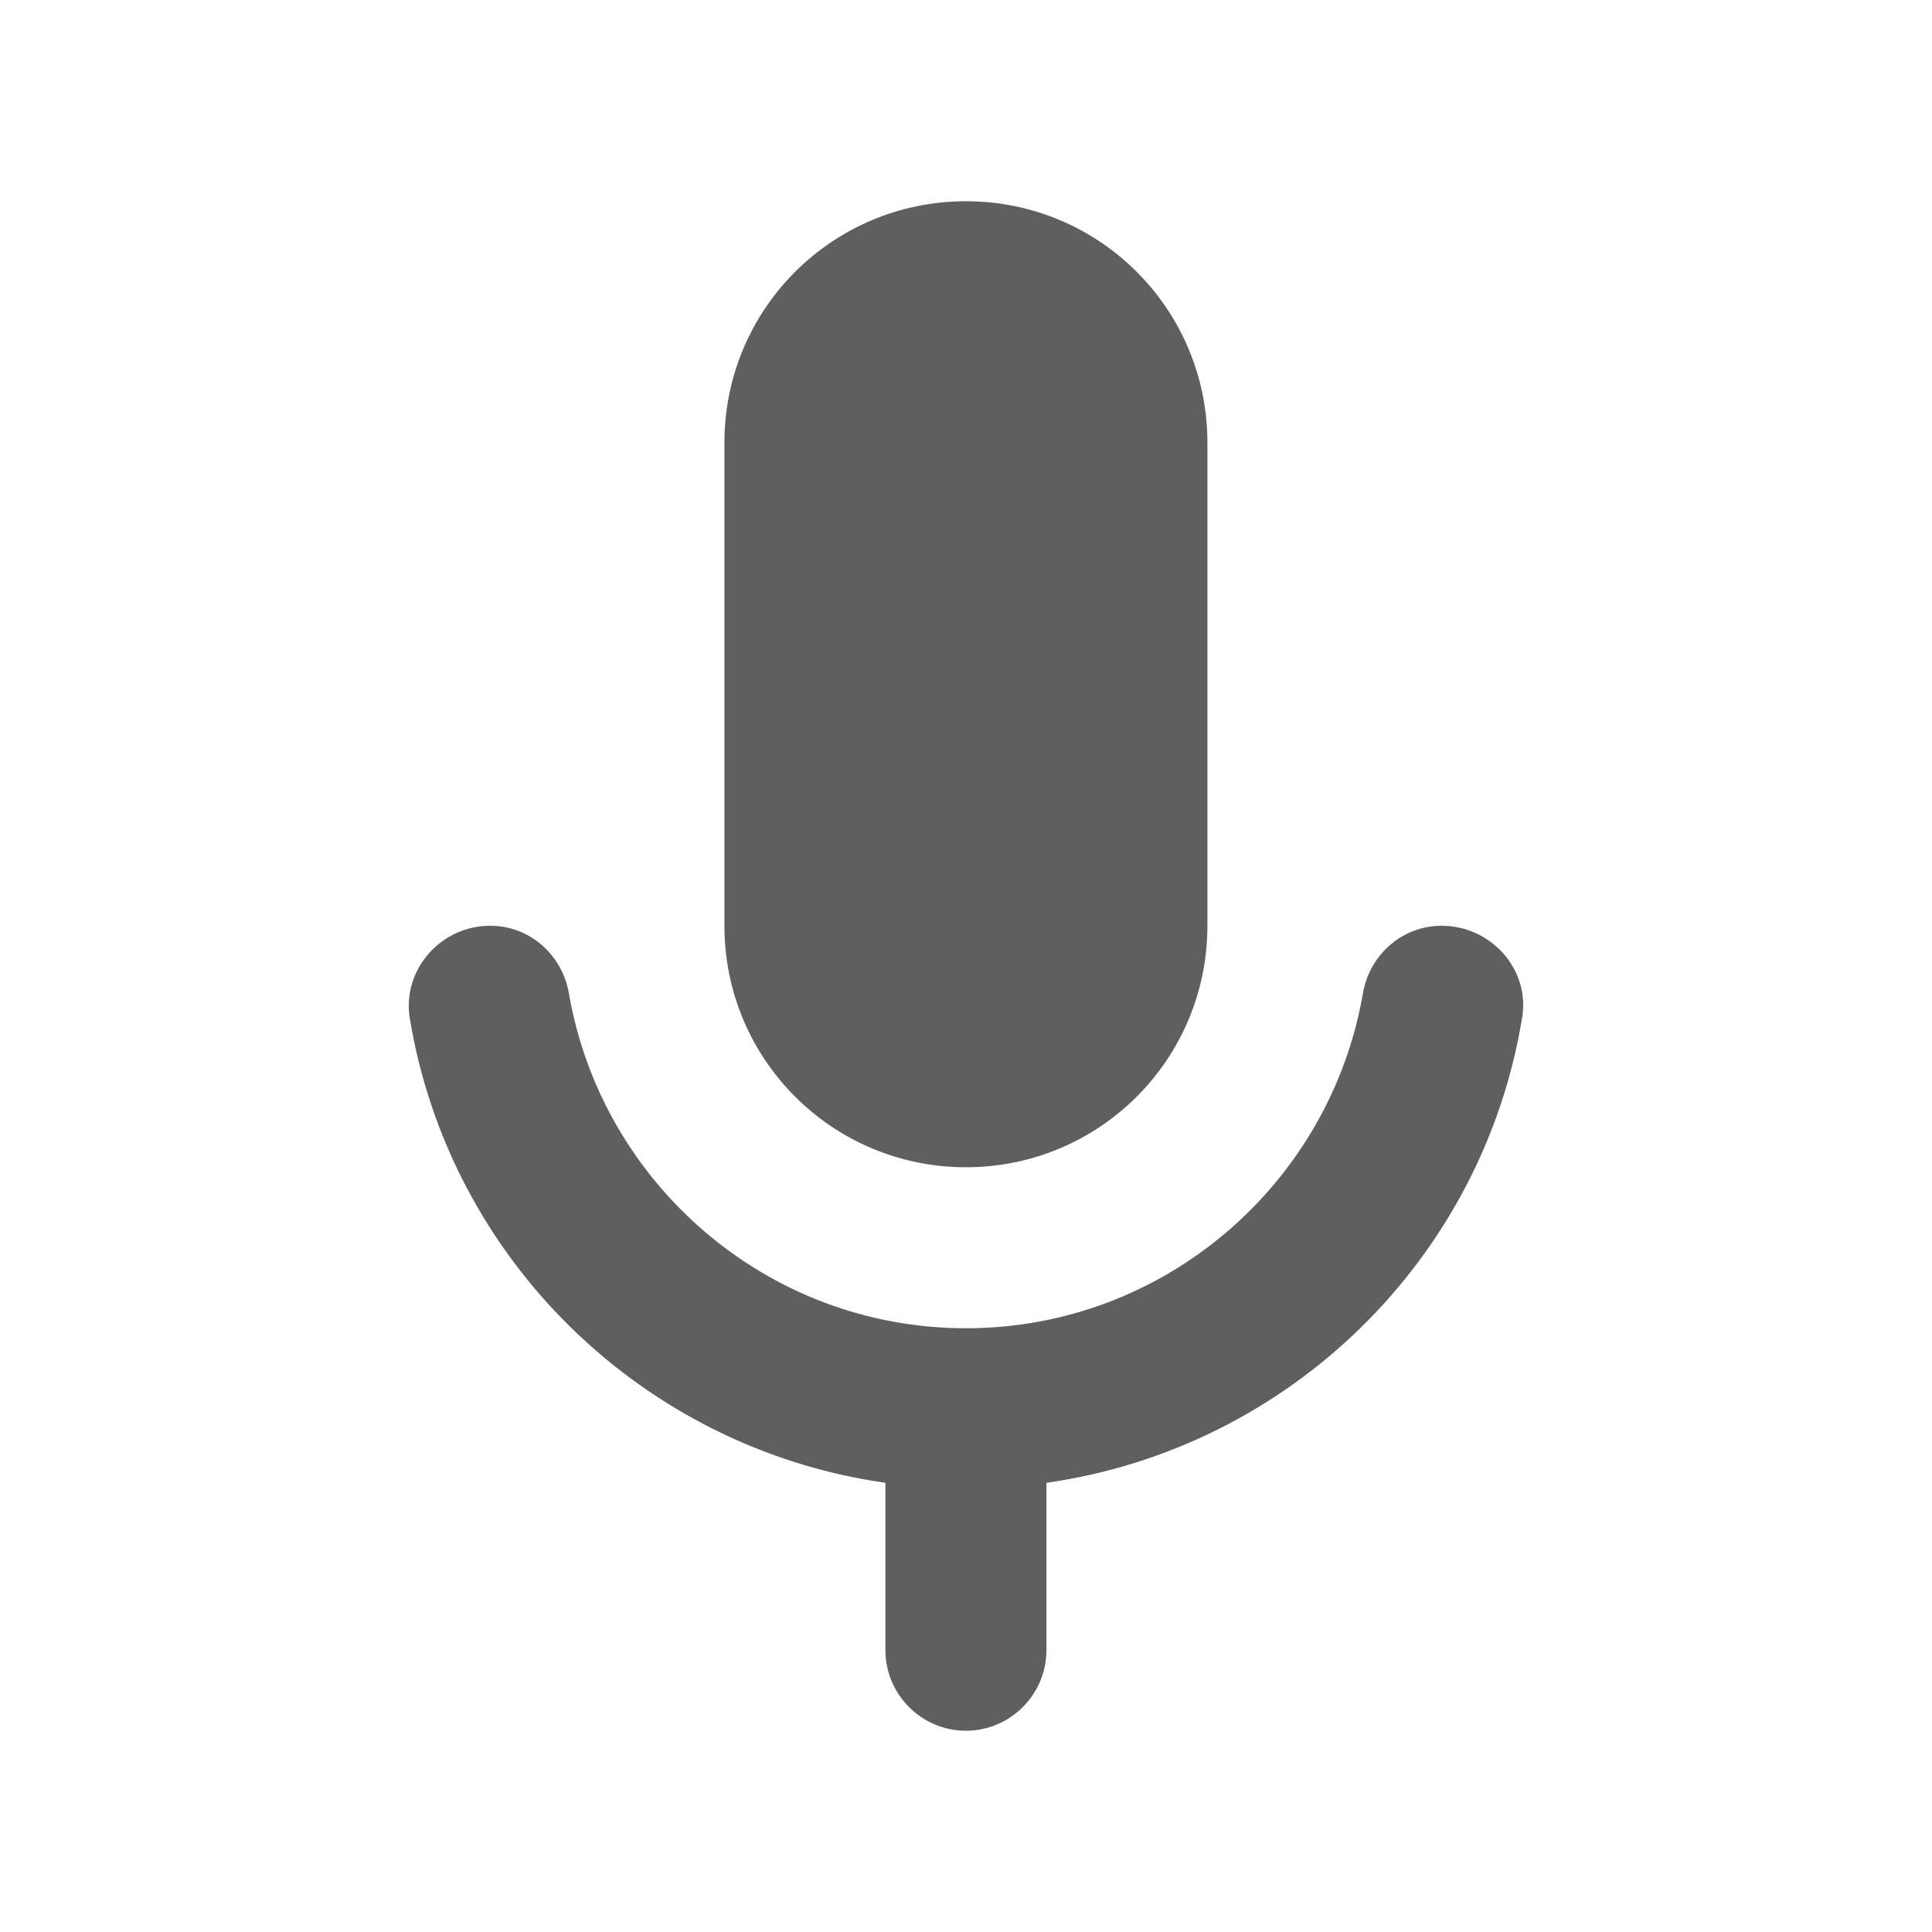
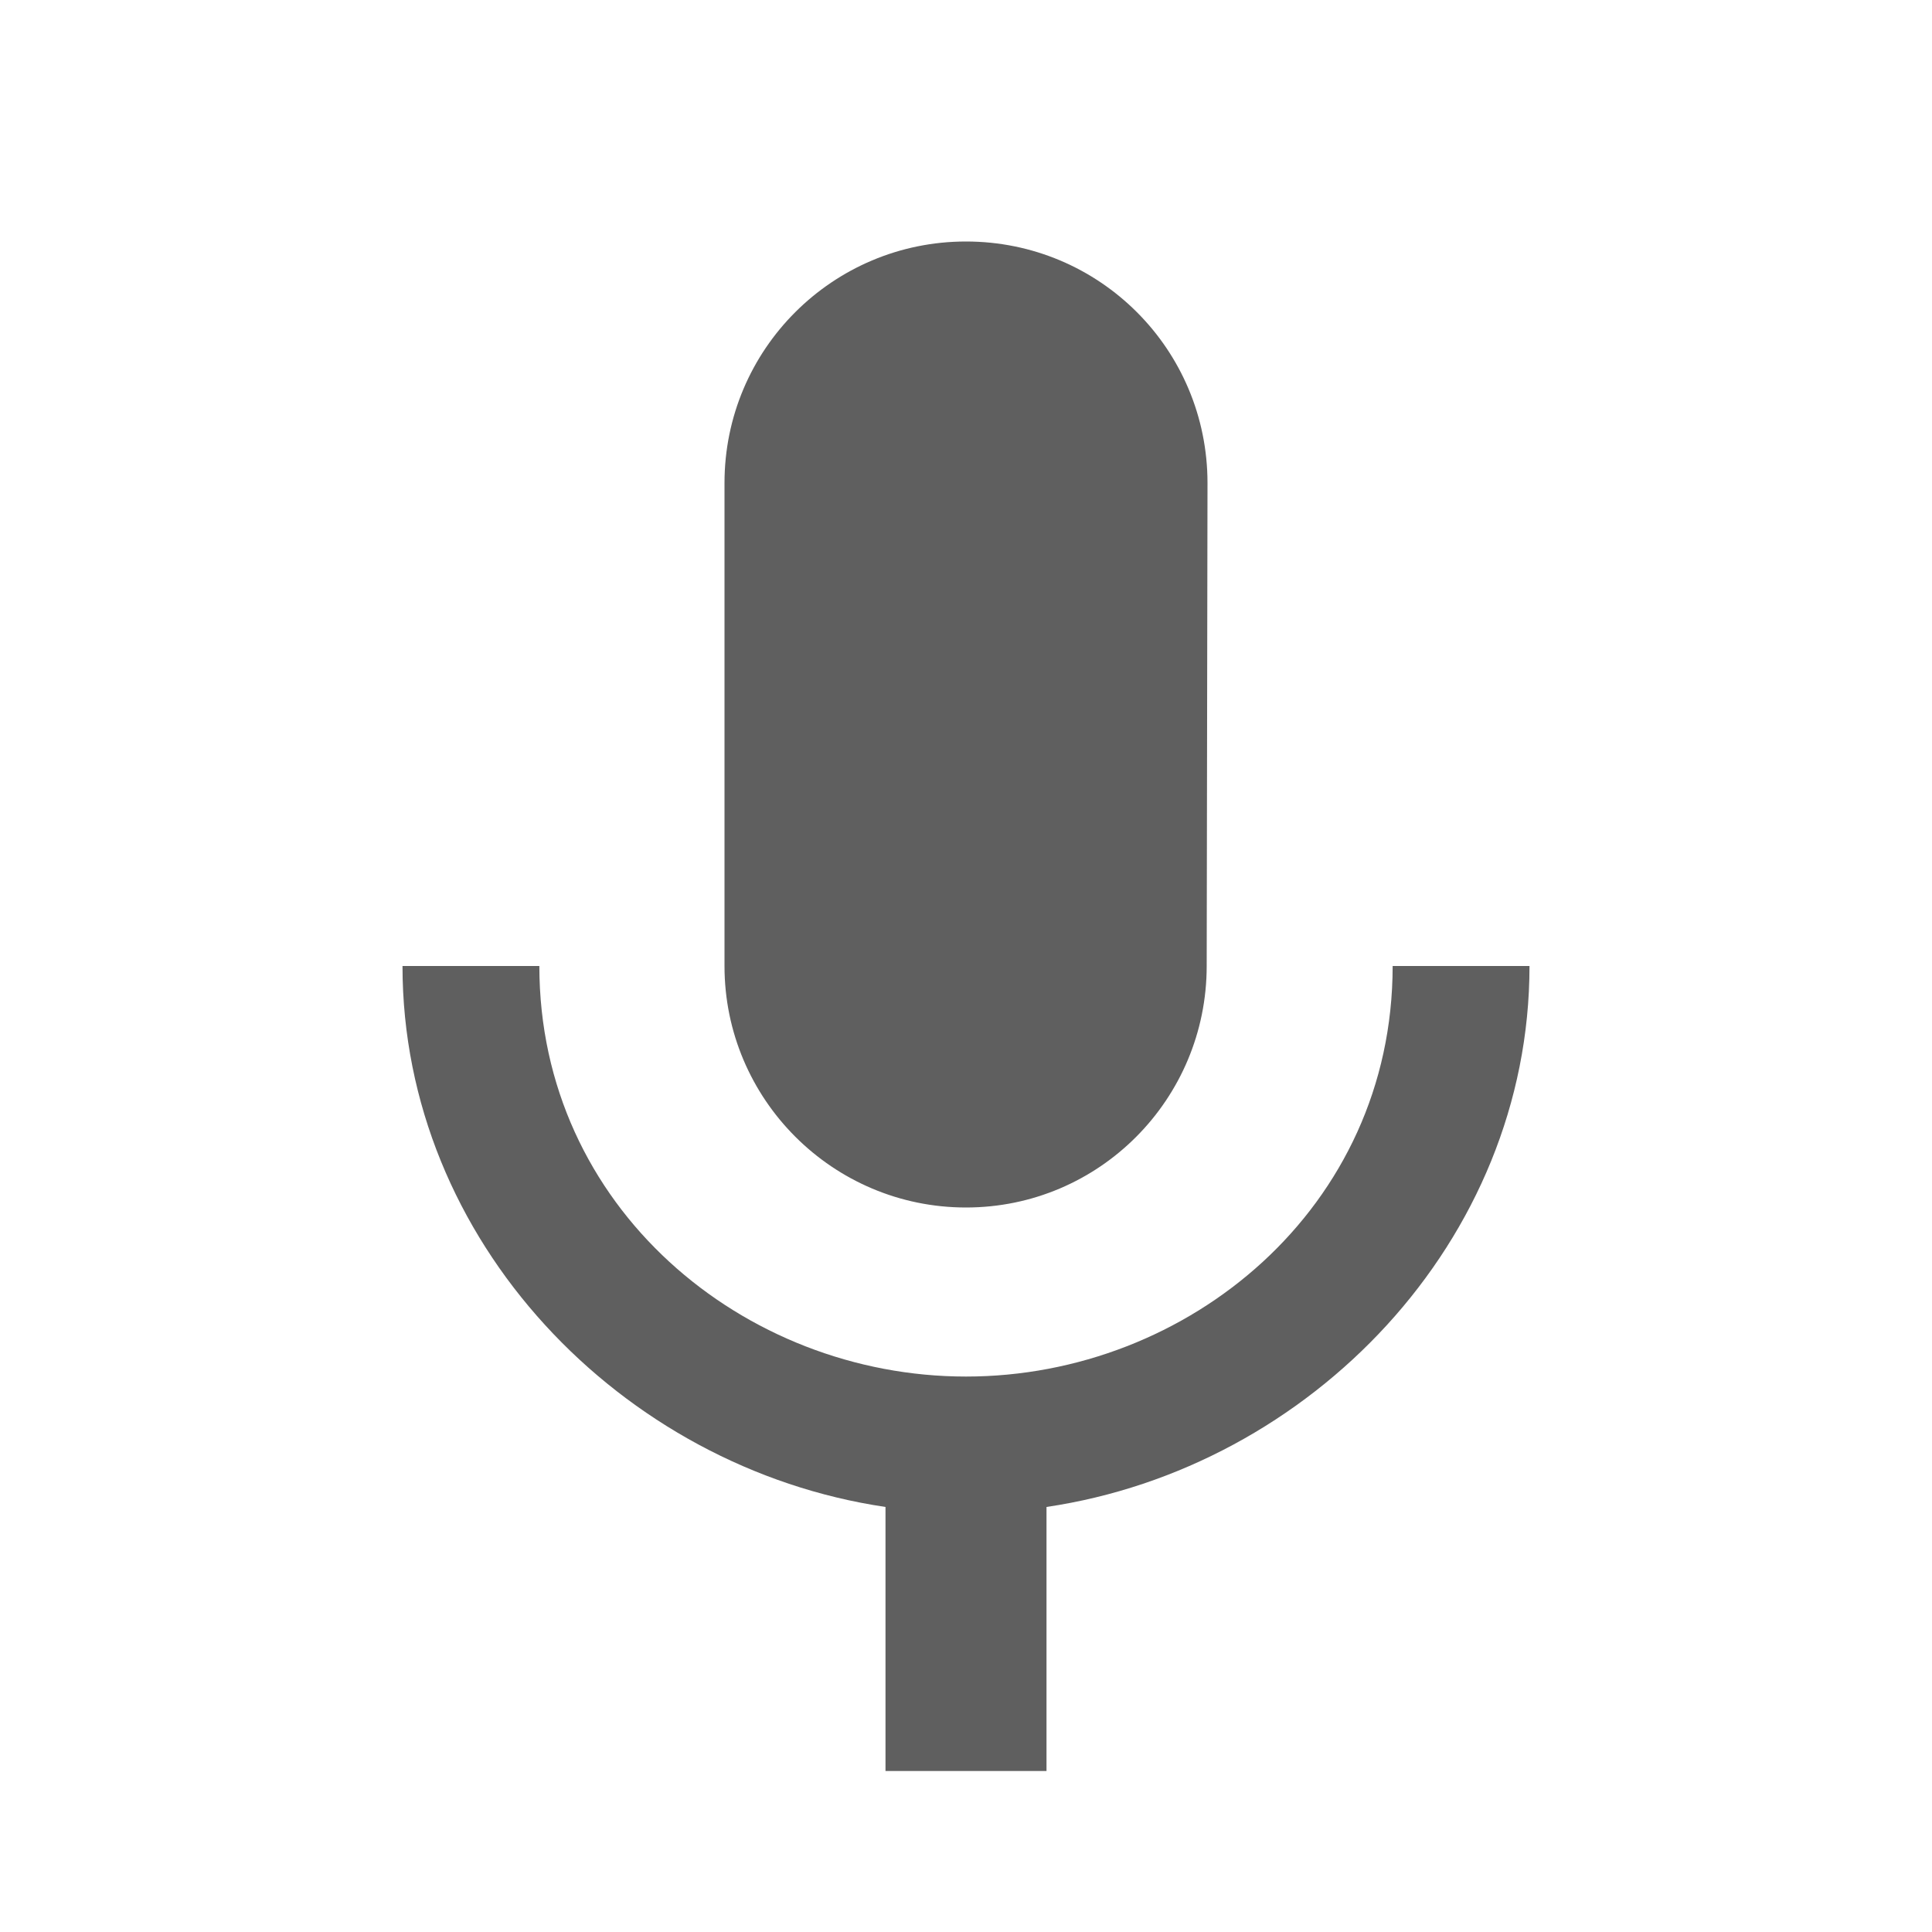
<svg xmlns="http://www.w3.org/2000/svg" width="48" height="48" viewBox="0 0 48 48" id="svg2" version="1.1">
  <defs id="defs8" />
-   <g style="fill:#000000;fill-opacity:0.627" id="g4564" transform="matrix(2,0,0,2,-0.00212852,1)">
-     <path d="m 12,14 c 1.66,0 3,-1.34 3,-3 V 5 C 15,3.34 13.66,2 12,2 10.34,2 9,3.34 9,5 v 6 c 0,1.66 1.34,3 3,3 z m 5.91,-3 c -0.49,0 -0.9,0.36 -0.98,0.85 C 16.52,14.2 14.47,16 12,16 9.53,16 7.48,14.2 7.07,11.85 6.99,11.36 6.58,11 6.09,11 c -0.61,0 -1.09,0.54 -1,1.14 0.49,3 2.89,5.35 5.91,5.78 V 20 c 0,0.55 0.45,1 1,1 0.55,0 1,-0.45 1,-1 v -2.08 c 3.02,-0.43 5.42,-2.78 5.91,-5.78 0.1,-0.6 -0.39,-1.14 -1,-1.14 z" id="path4555" style="fill:#000000;fill-opacity:0.627" />
-   </g>
+   <path d="M24 30c3.31 0 5.98-2.69 5.98-6L30 12c0-3.32-2.68-6-6-6-3.31 0-6 2.68-6 6v12c0 3.31 2.69 6 6 6zm10.6-6c0 6-5.07 10.2-10.6 10.2-5.52 0-10.6-4.2-10.6-10.2H10c0 6.83 5.44 12.47 12 13.44V44h4v-6.56c6.56-.97 12-6.61 12-13.44h-3.4z" id="path4" style="fill:#000000;fill-opacity:0.627" />
</svg>
